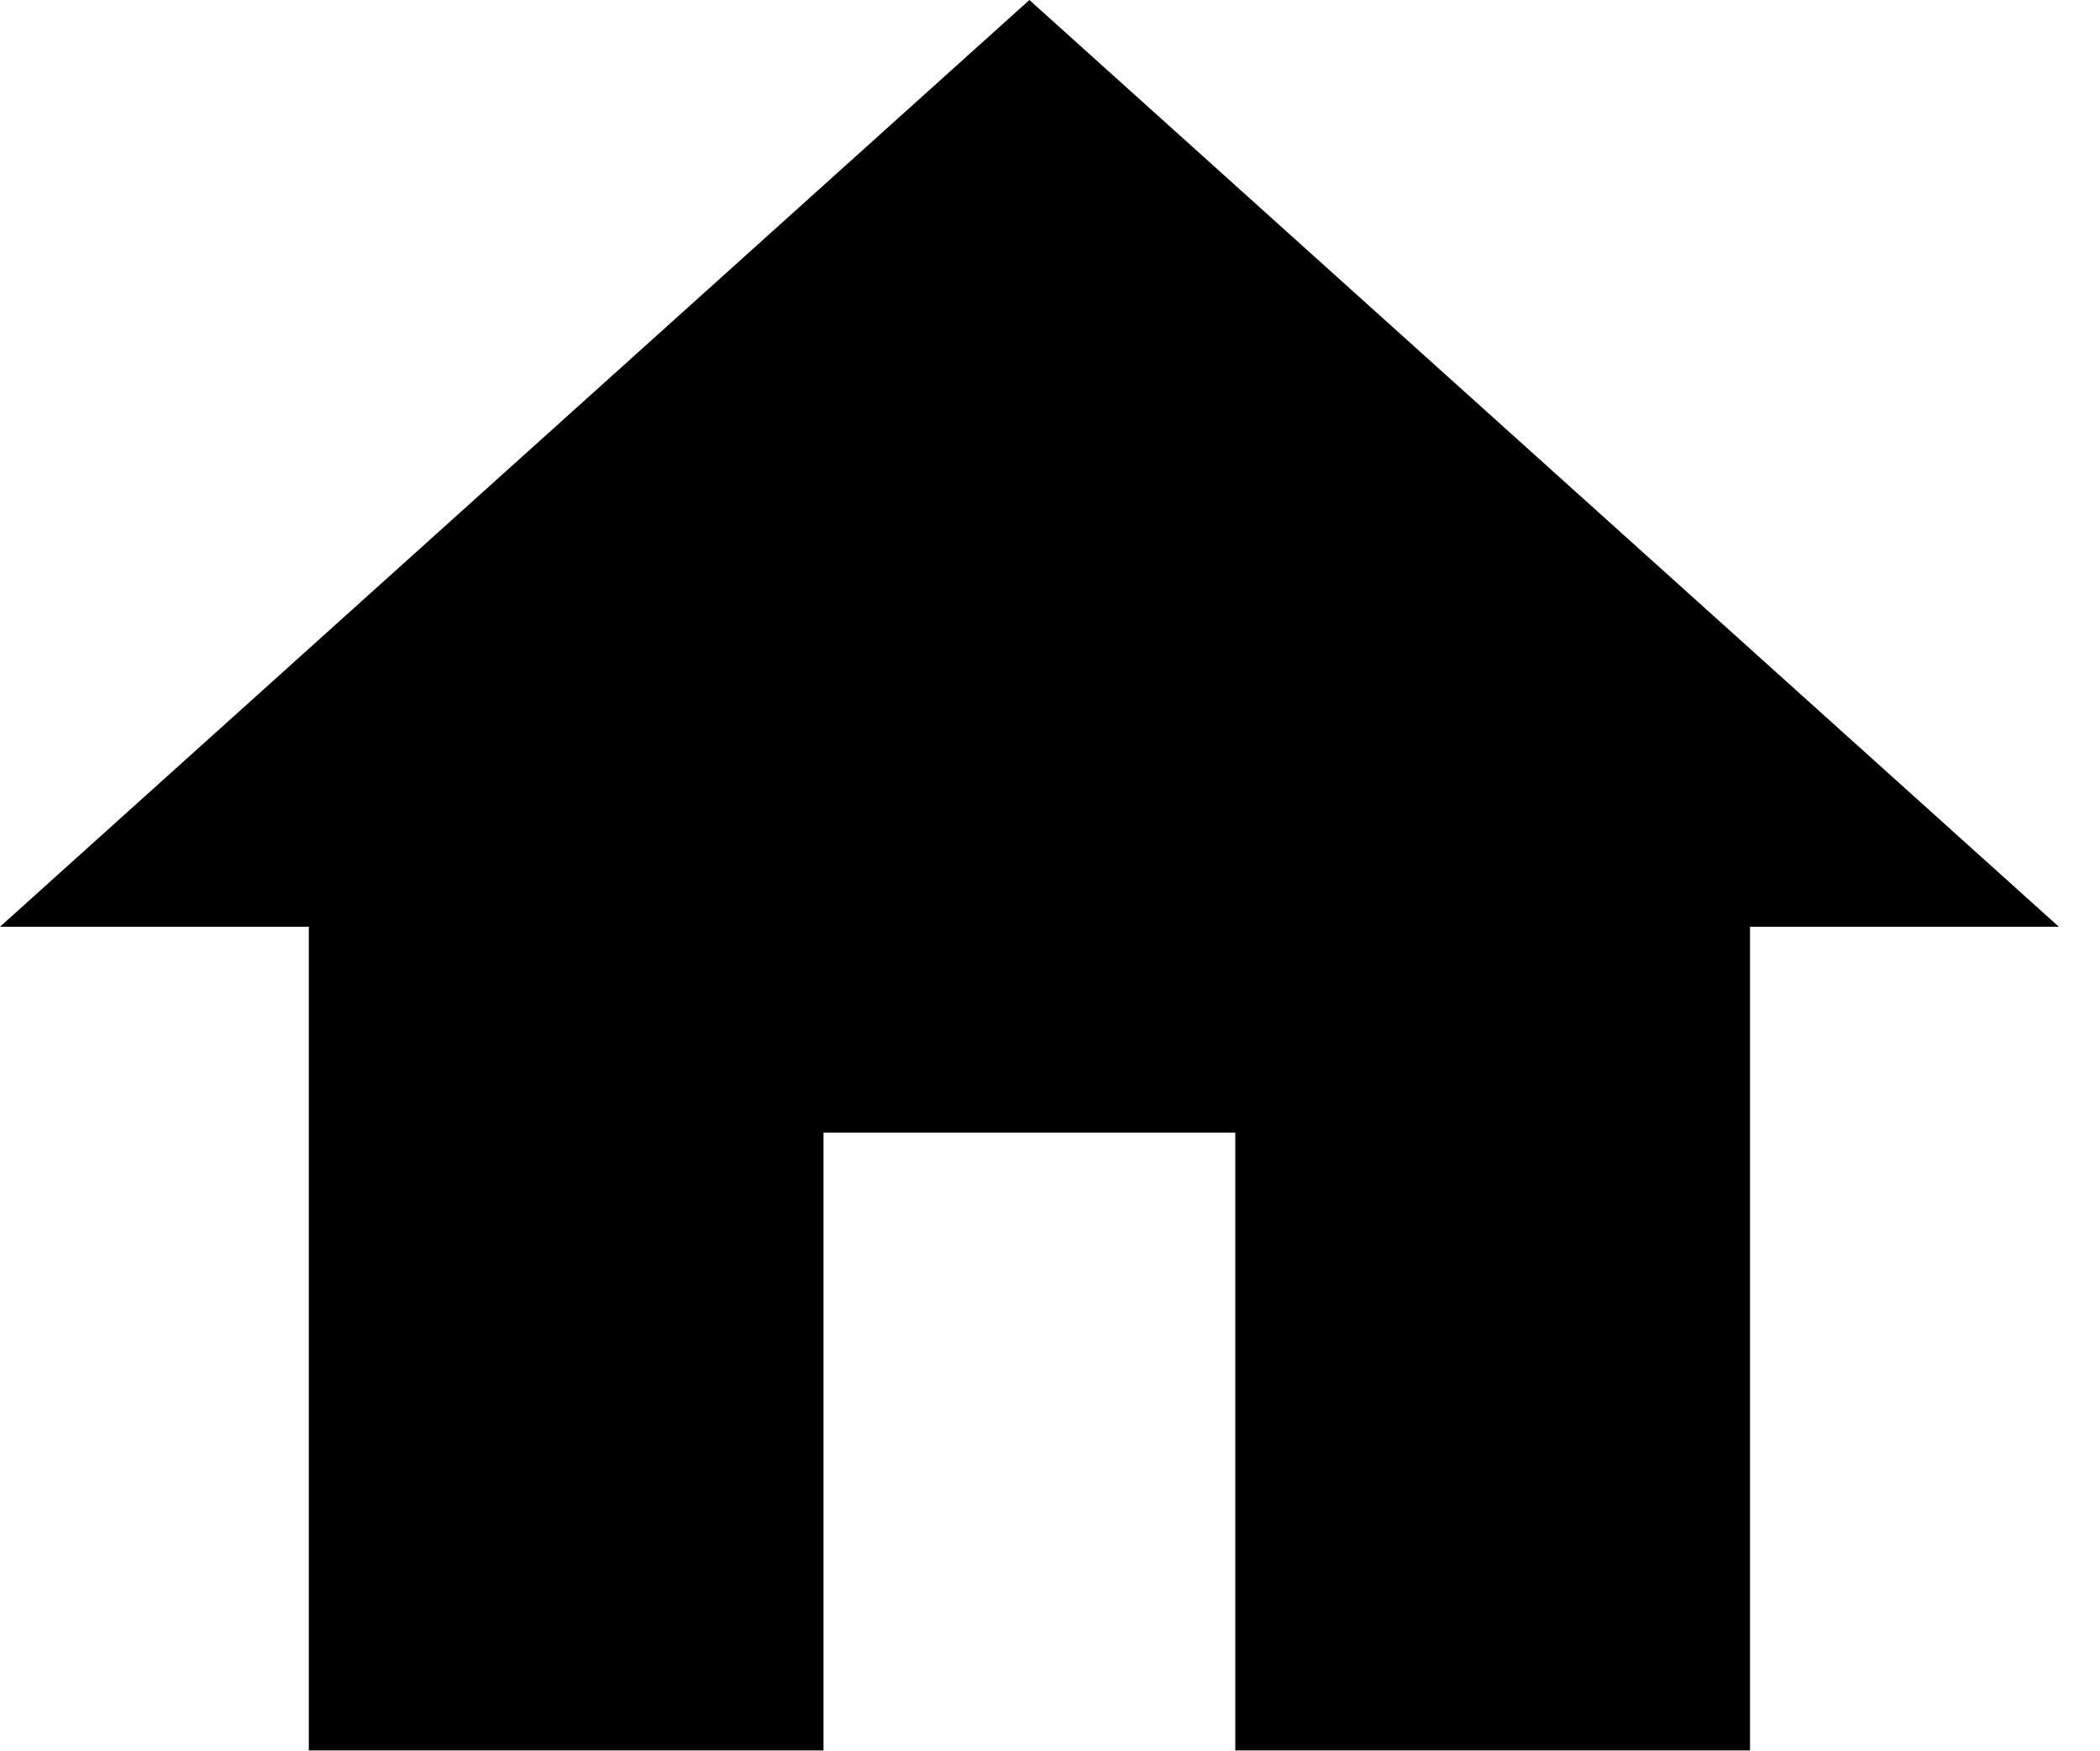
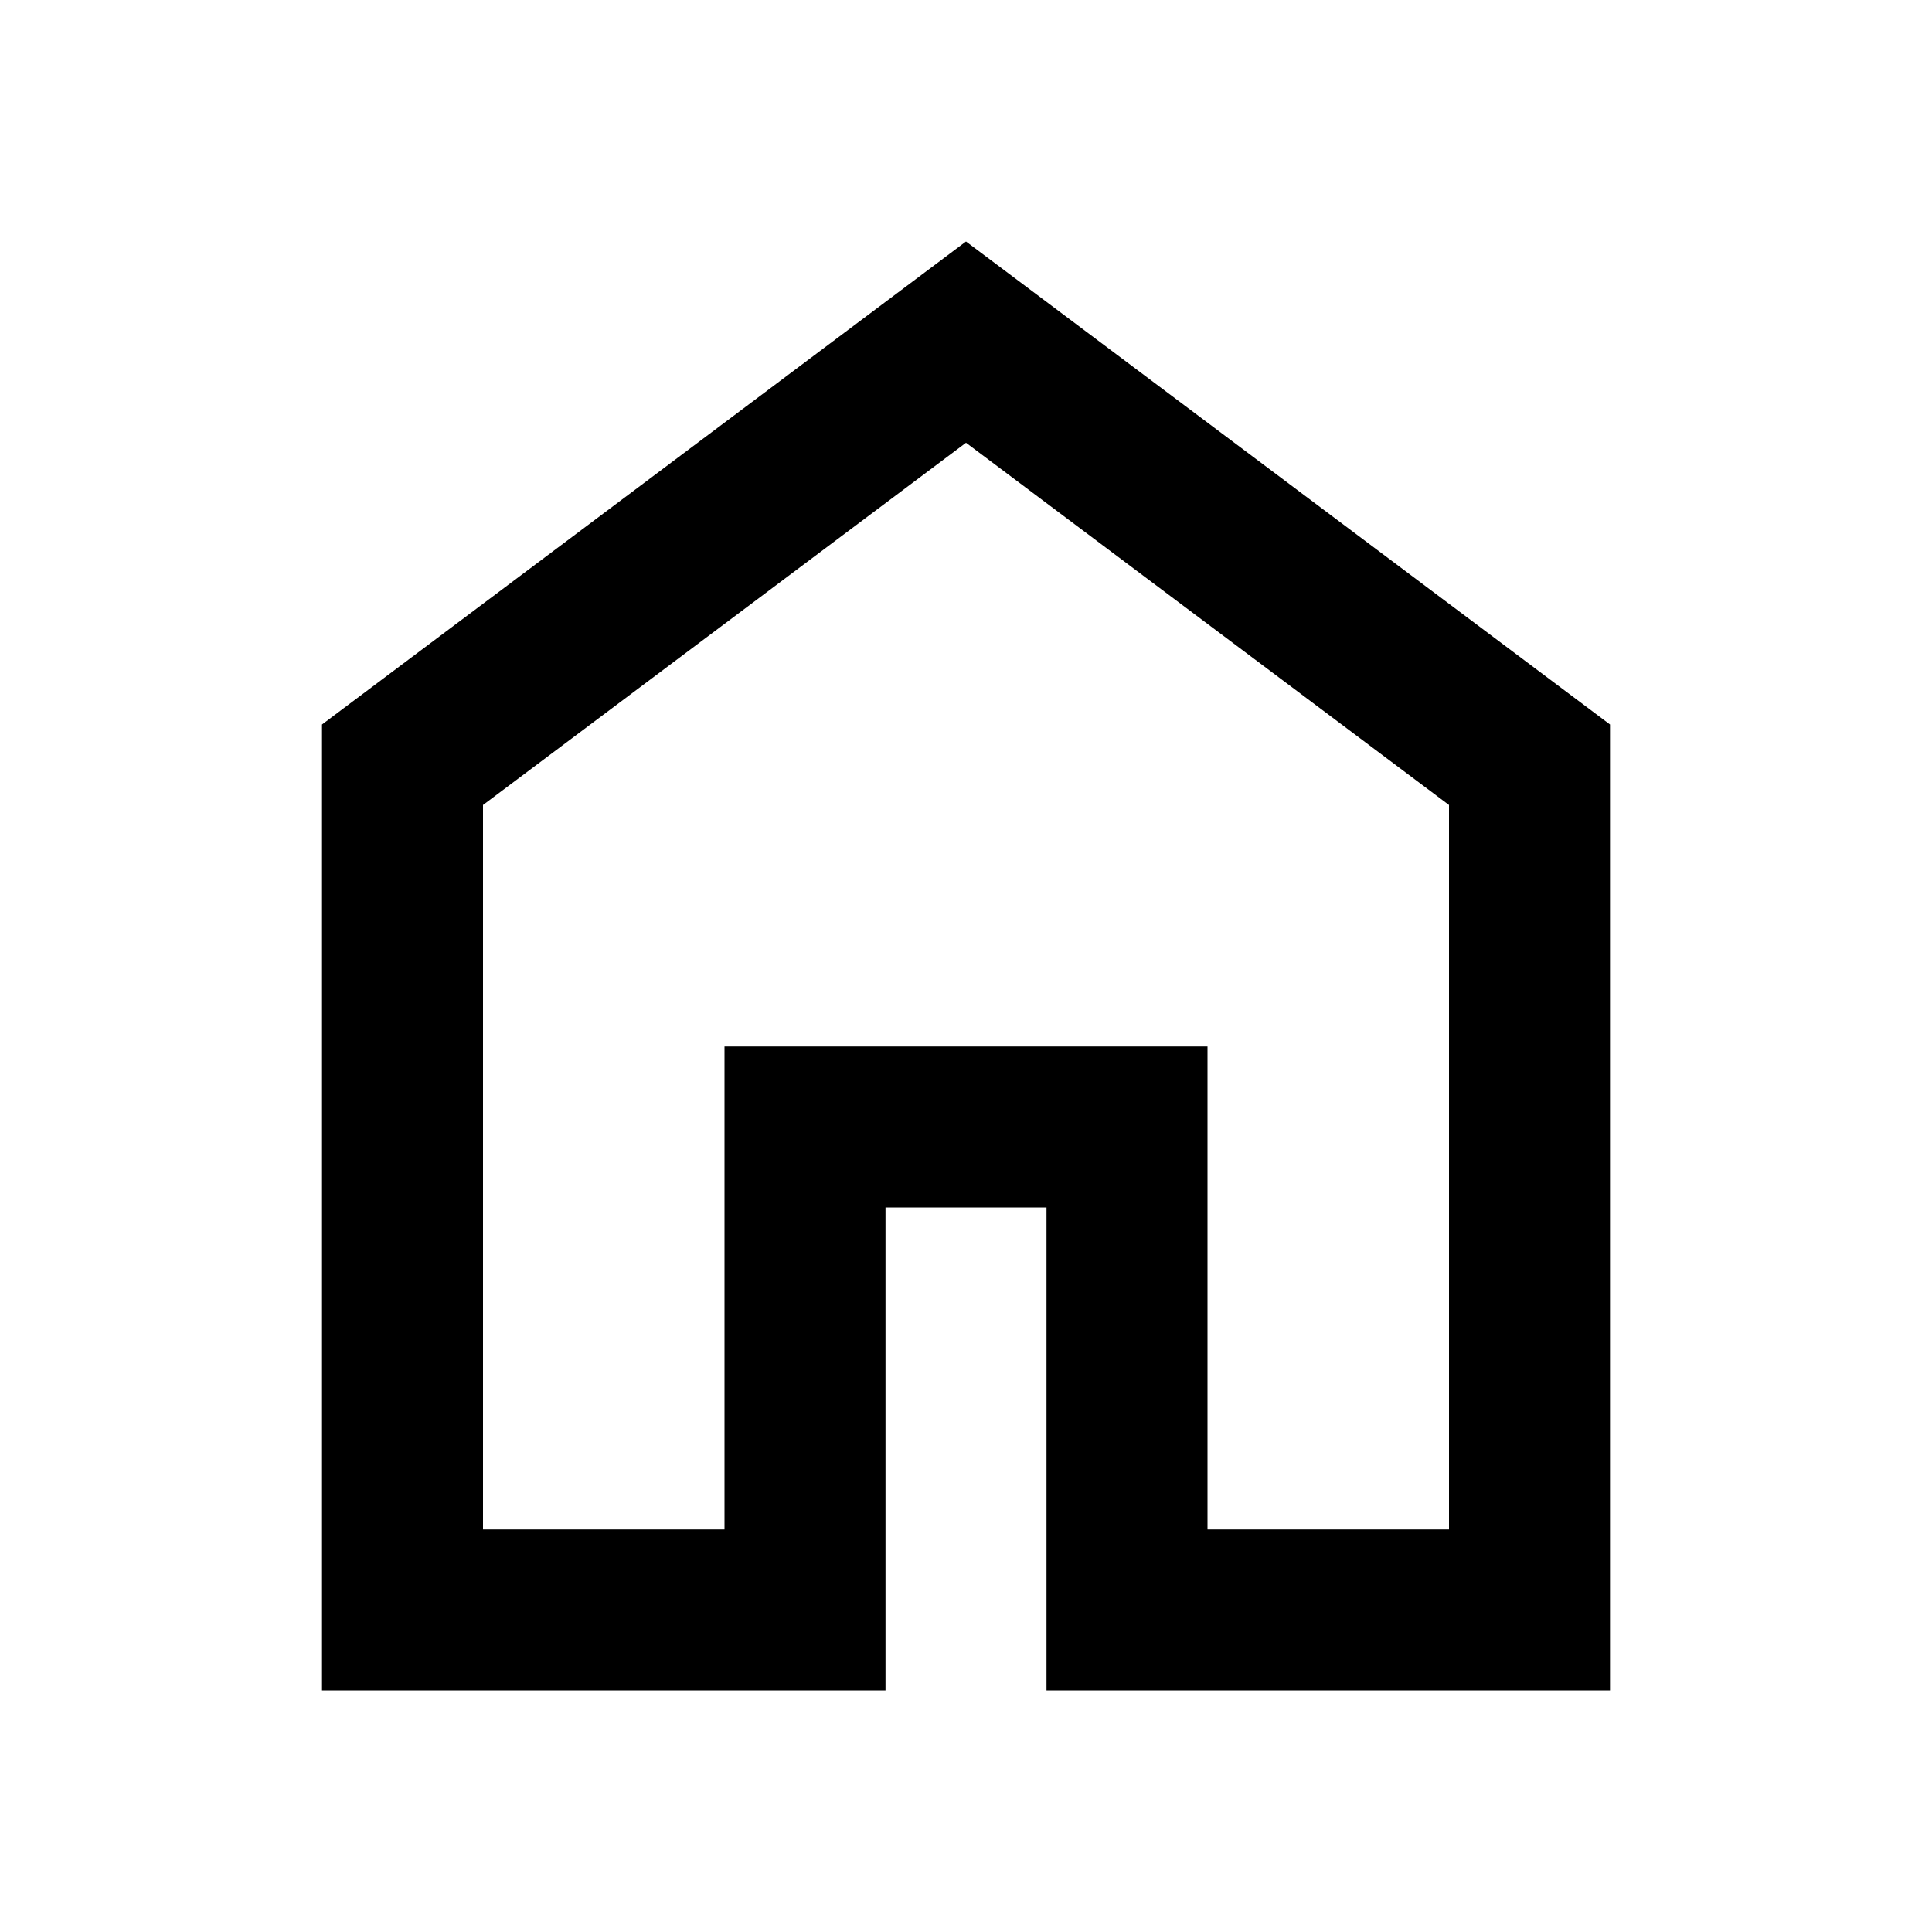
- <svg xmlns="http://www.w3.org/2000/svg" width="48" height="40" viewBox="0 0 48 40" fill="none">
-   <path id="Vector" d="M18.823 40V25.882H28.235V40H40V21.177H47.059L23.529 0L0 21.177H7.059V40H18.823Z" fill="black" />
+ <svg xmlns="http://www.w3.org/2000/svg" height="24" viewBox="0 -960 960 960" width="24">
+   <path d="M240-200h120v-240h240v240h120v-360L480-740 240-560v360Zm-80 80v-480l320-240 320 240v480H520v-240h-80v240H160Zm320-350Z" />
</svg>
